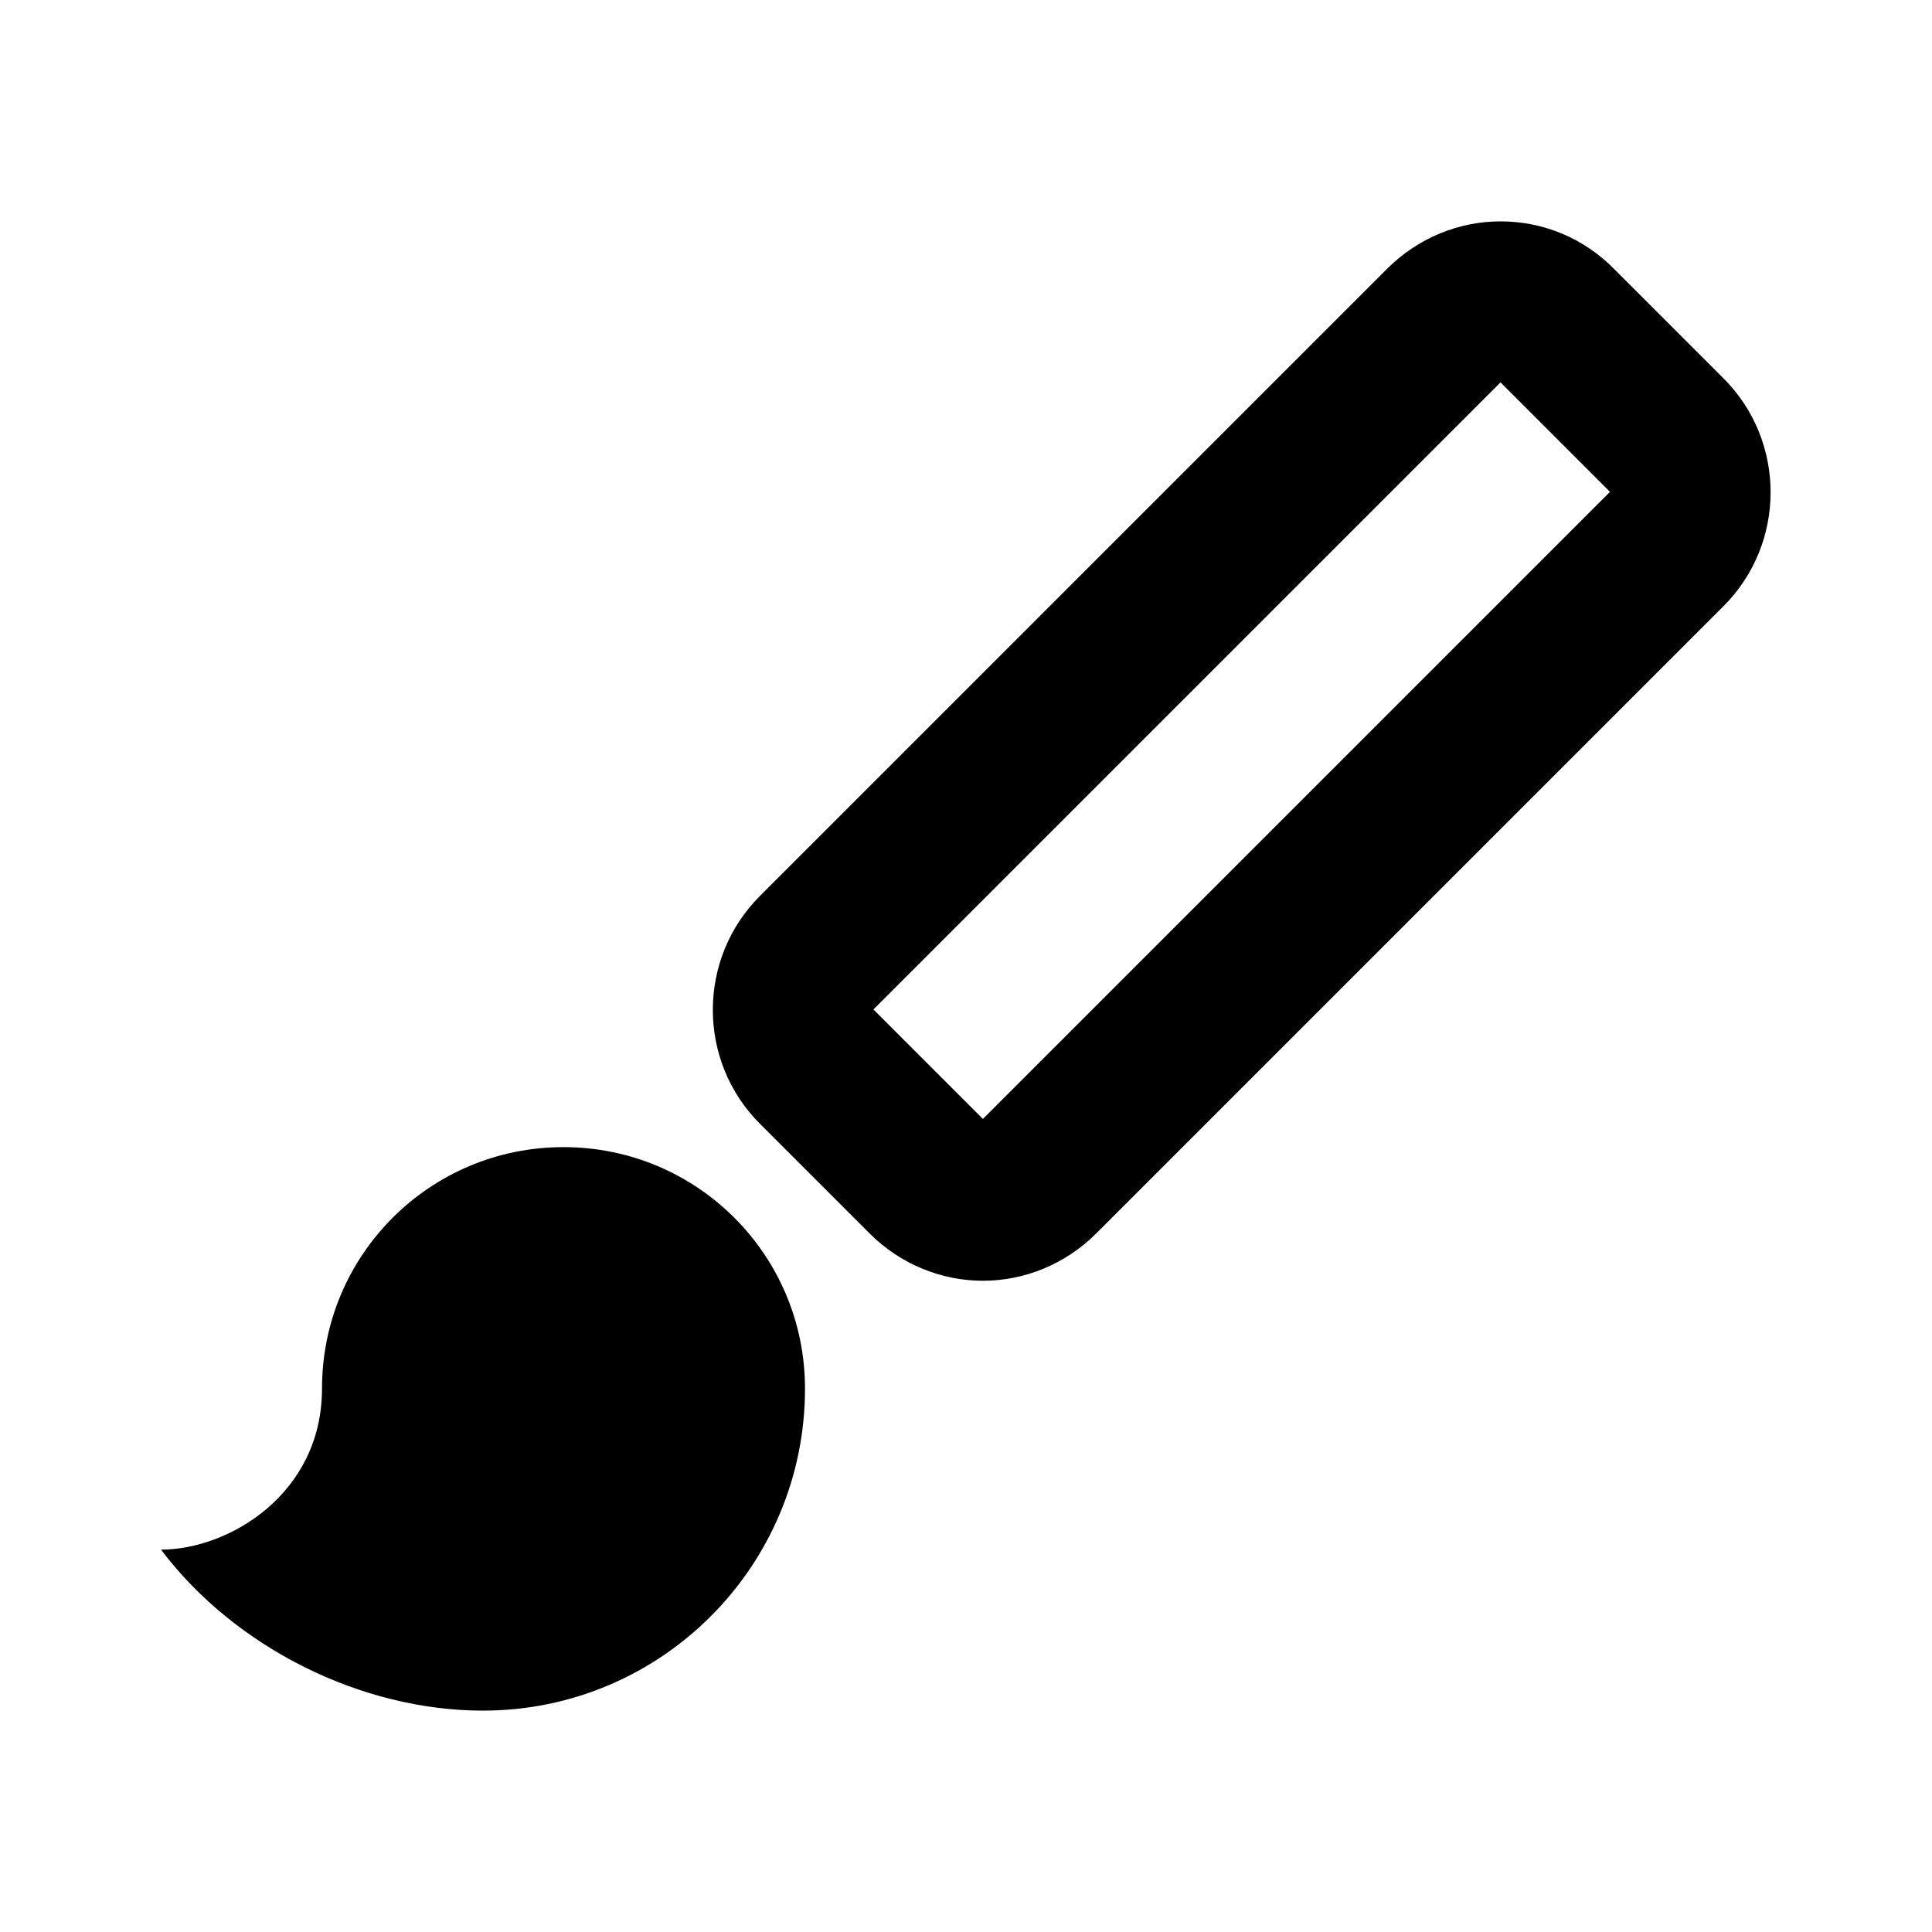
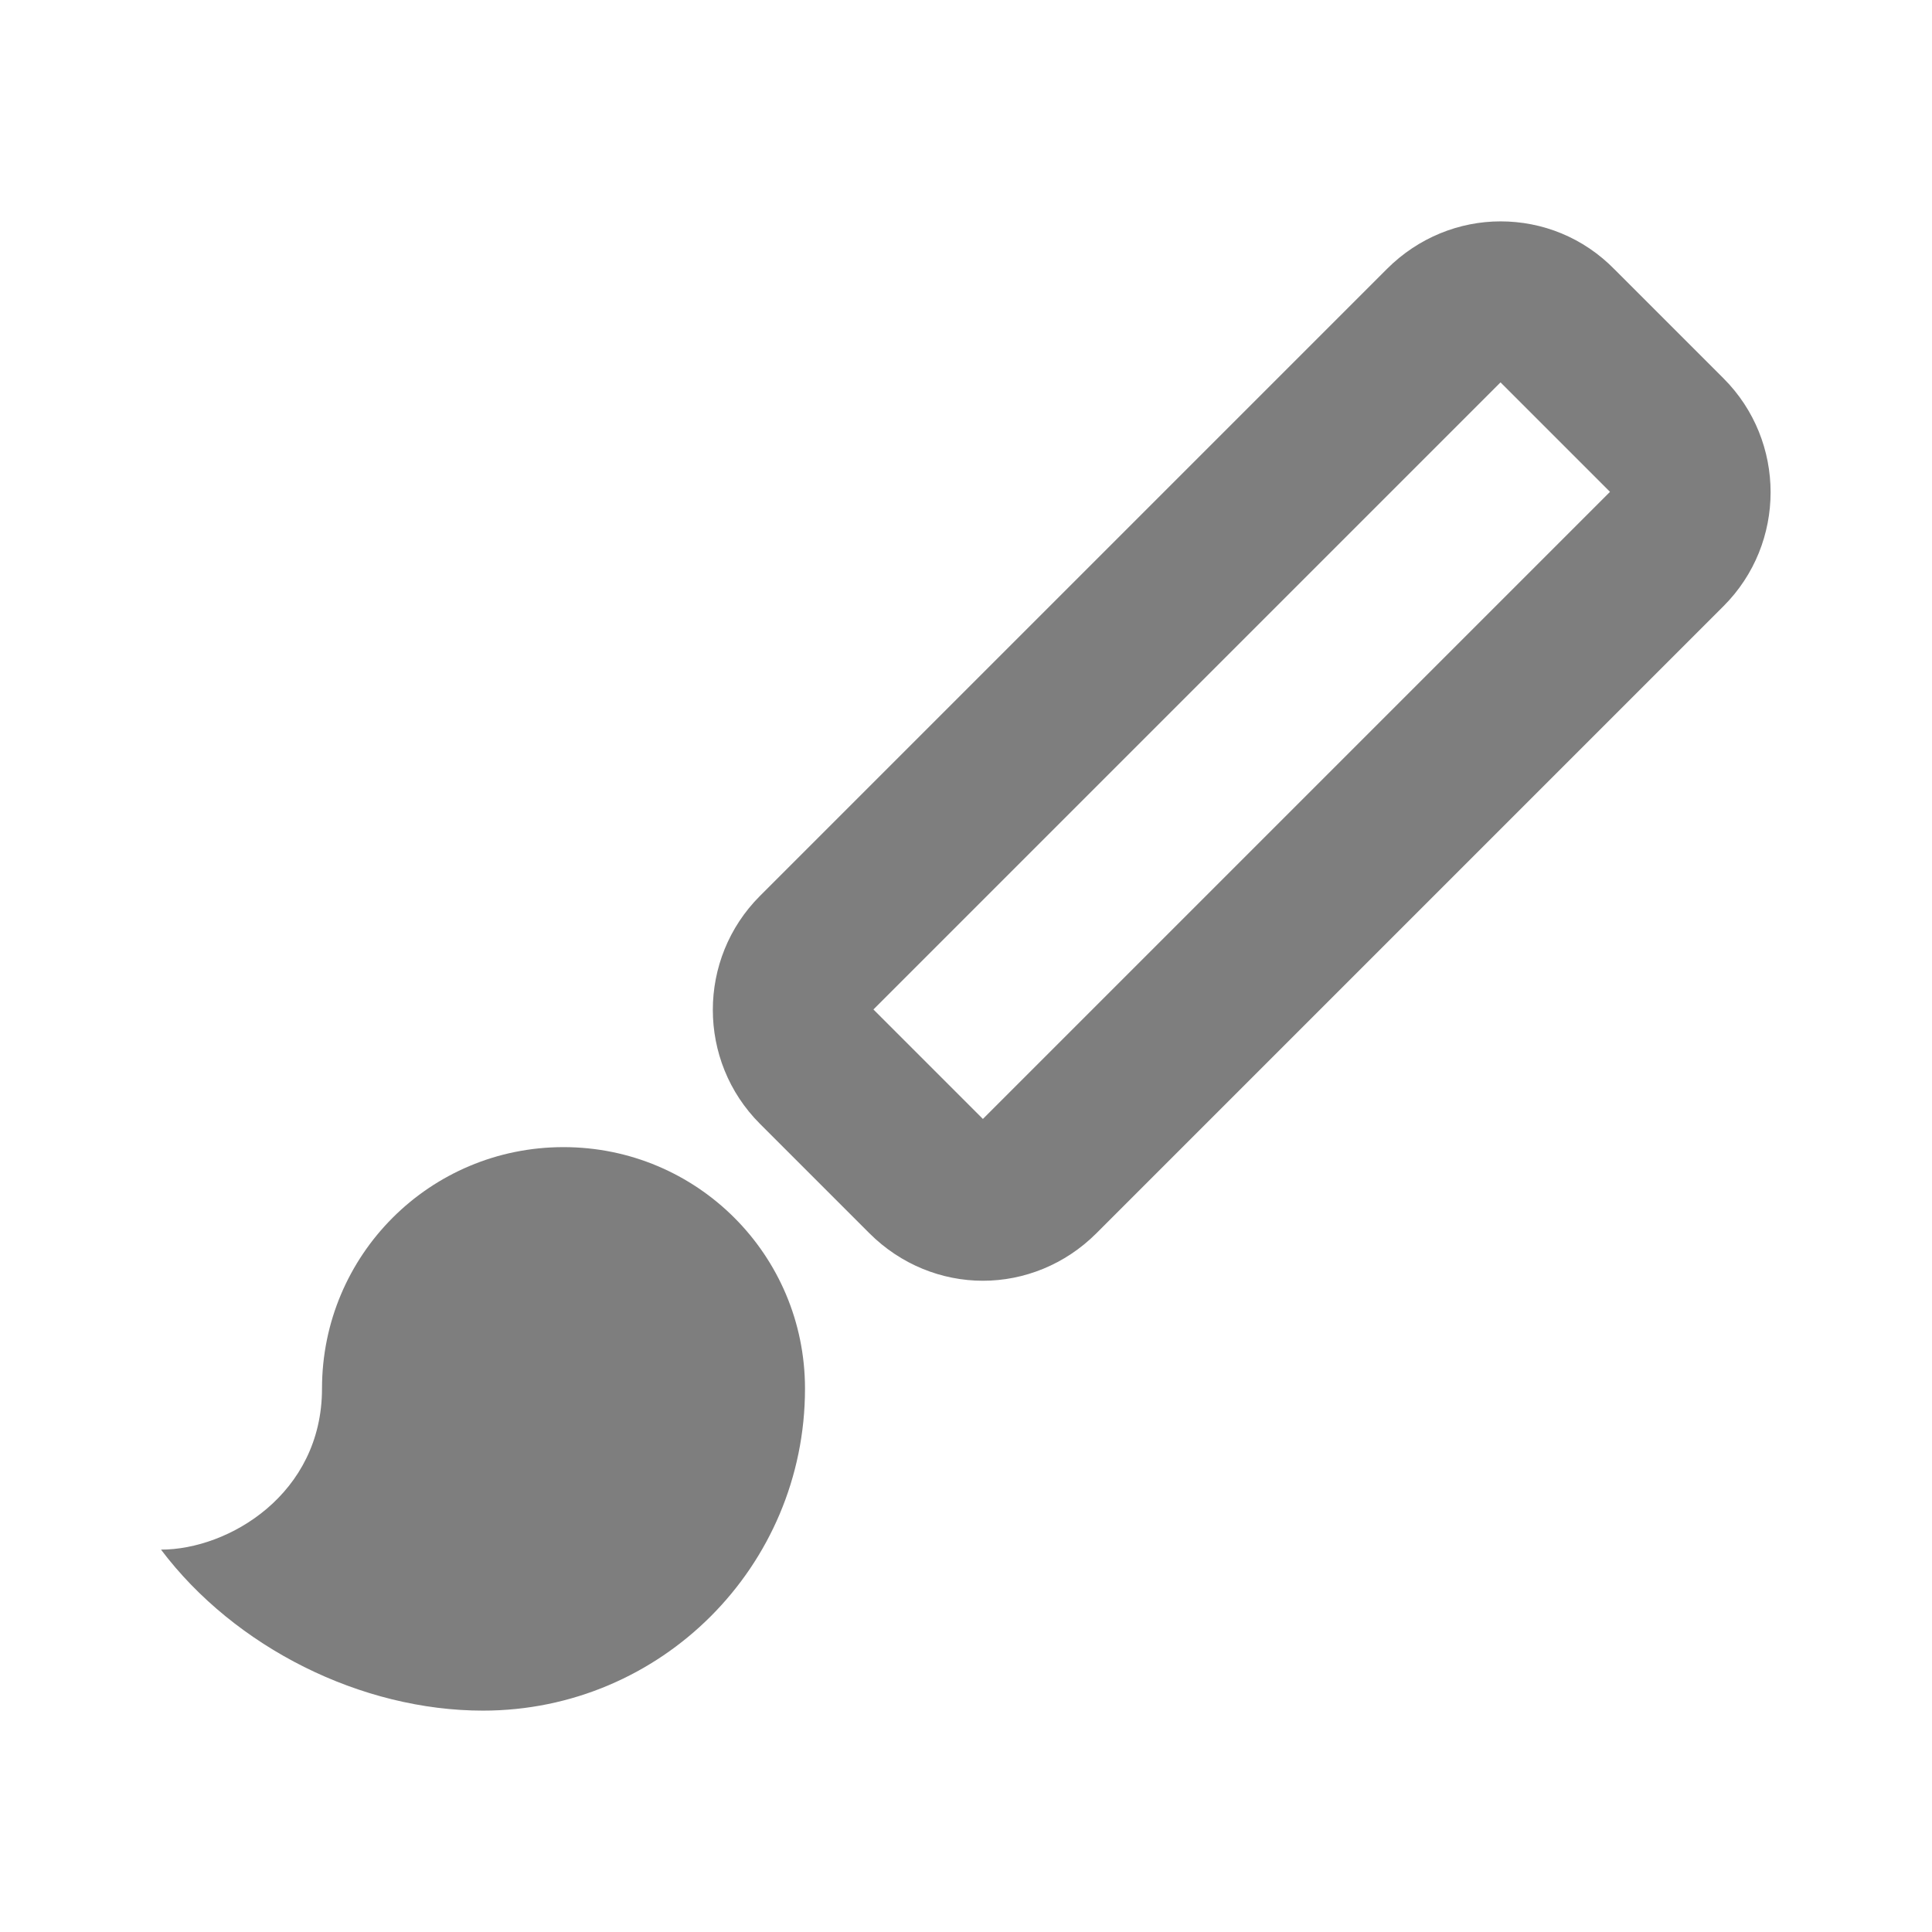
<svg xmlns="http://www.w3.org/2000/svg" width="24" height="24" viewBox="0 0 24 24">
-   <path d="M18.64 4.75 20 6.11l-7.79 7.79-1.36-1.36zm0-2c-.51 0-1.02.2-1.41.59l-7.79 7.79c-.78.78-.78 2.05 0 2.83l1.36 1.36c.39.39.9.59 1.41.59s1.02-.2 1.41-.59l7.79-7.79c.78-.78.78-2.05 0-2.83l-1.35-1.35c-.39-.4-.9-.6-1.42-.6M7 14.25c-1.66 0-3 1.34-3 3 0 1.31-1.16 2-2 2 .92 1.22 2.49 2 4 2 2.21 0 4-1.79 4-4 0-1.66-1.34-3-3-3" />
+   <path fill="#7e7e7e" d="M18.64 4.75 20 6.11l-7.79 7.79-1.36-1.36zm0-2c-.51 0-1.02.2-1.41.59l-7.79 7.79c-.78.78-.78 2.05 0 2.83l1.36 1.36c.39.39.9.59 1.41.59s1.02-.2 1.41-.59l7.79-7.79c.78-.78.78-2.05 0-2.83l-1.35-1.35c-.39-.4-.9-.6-1.42-.6M7 14.25c-1.66 0-3 1.34-3 3 0 1.31-1.16 2-2 2 .92 1.22 2.49 2 4 2 2.21 0 4-1.79 4-4 0-1.66-1.34-3-3-3" />
</svg>
